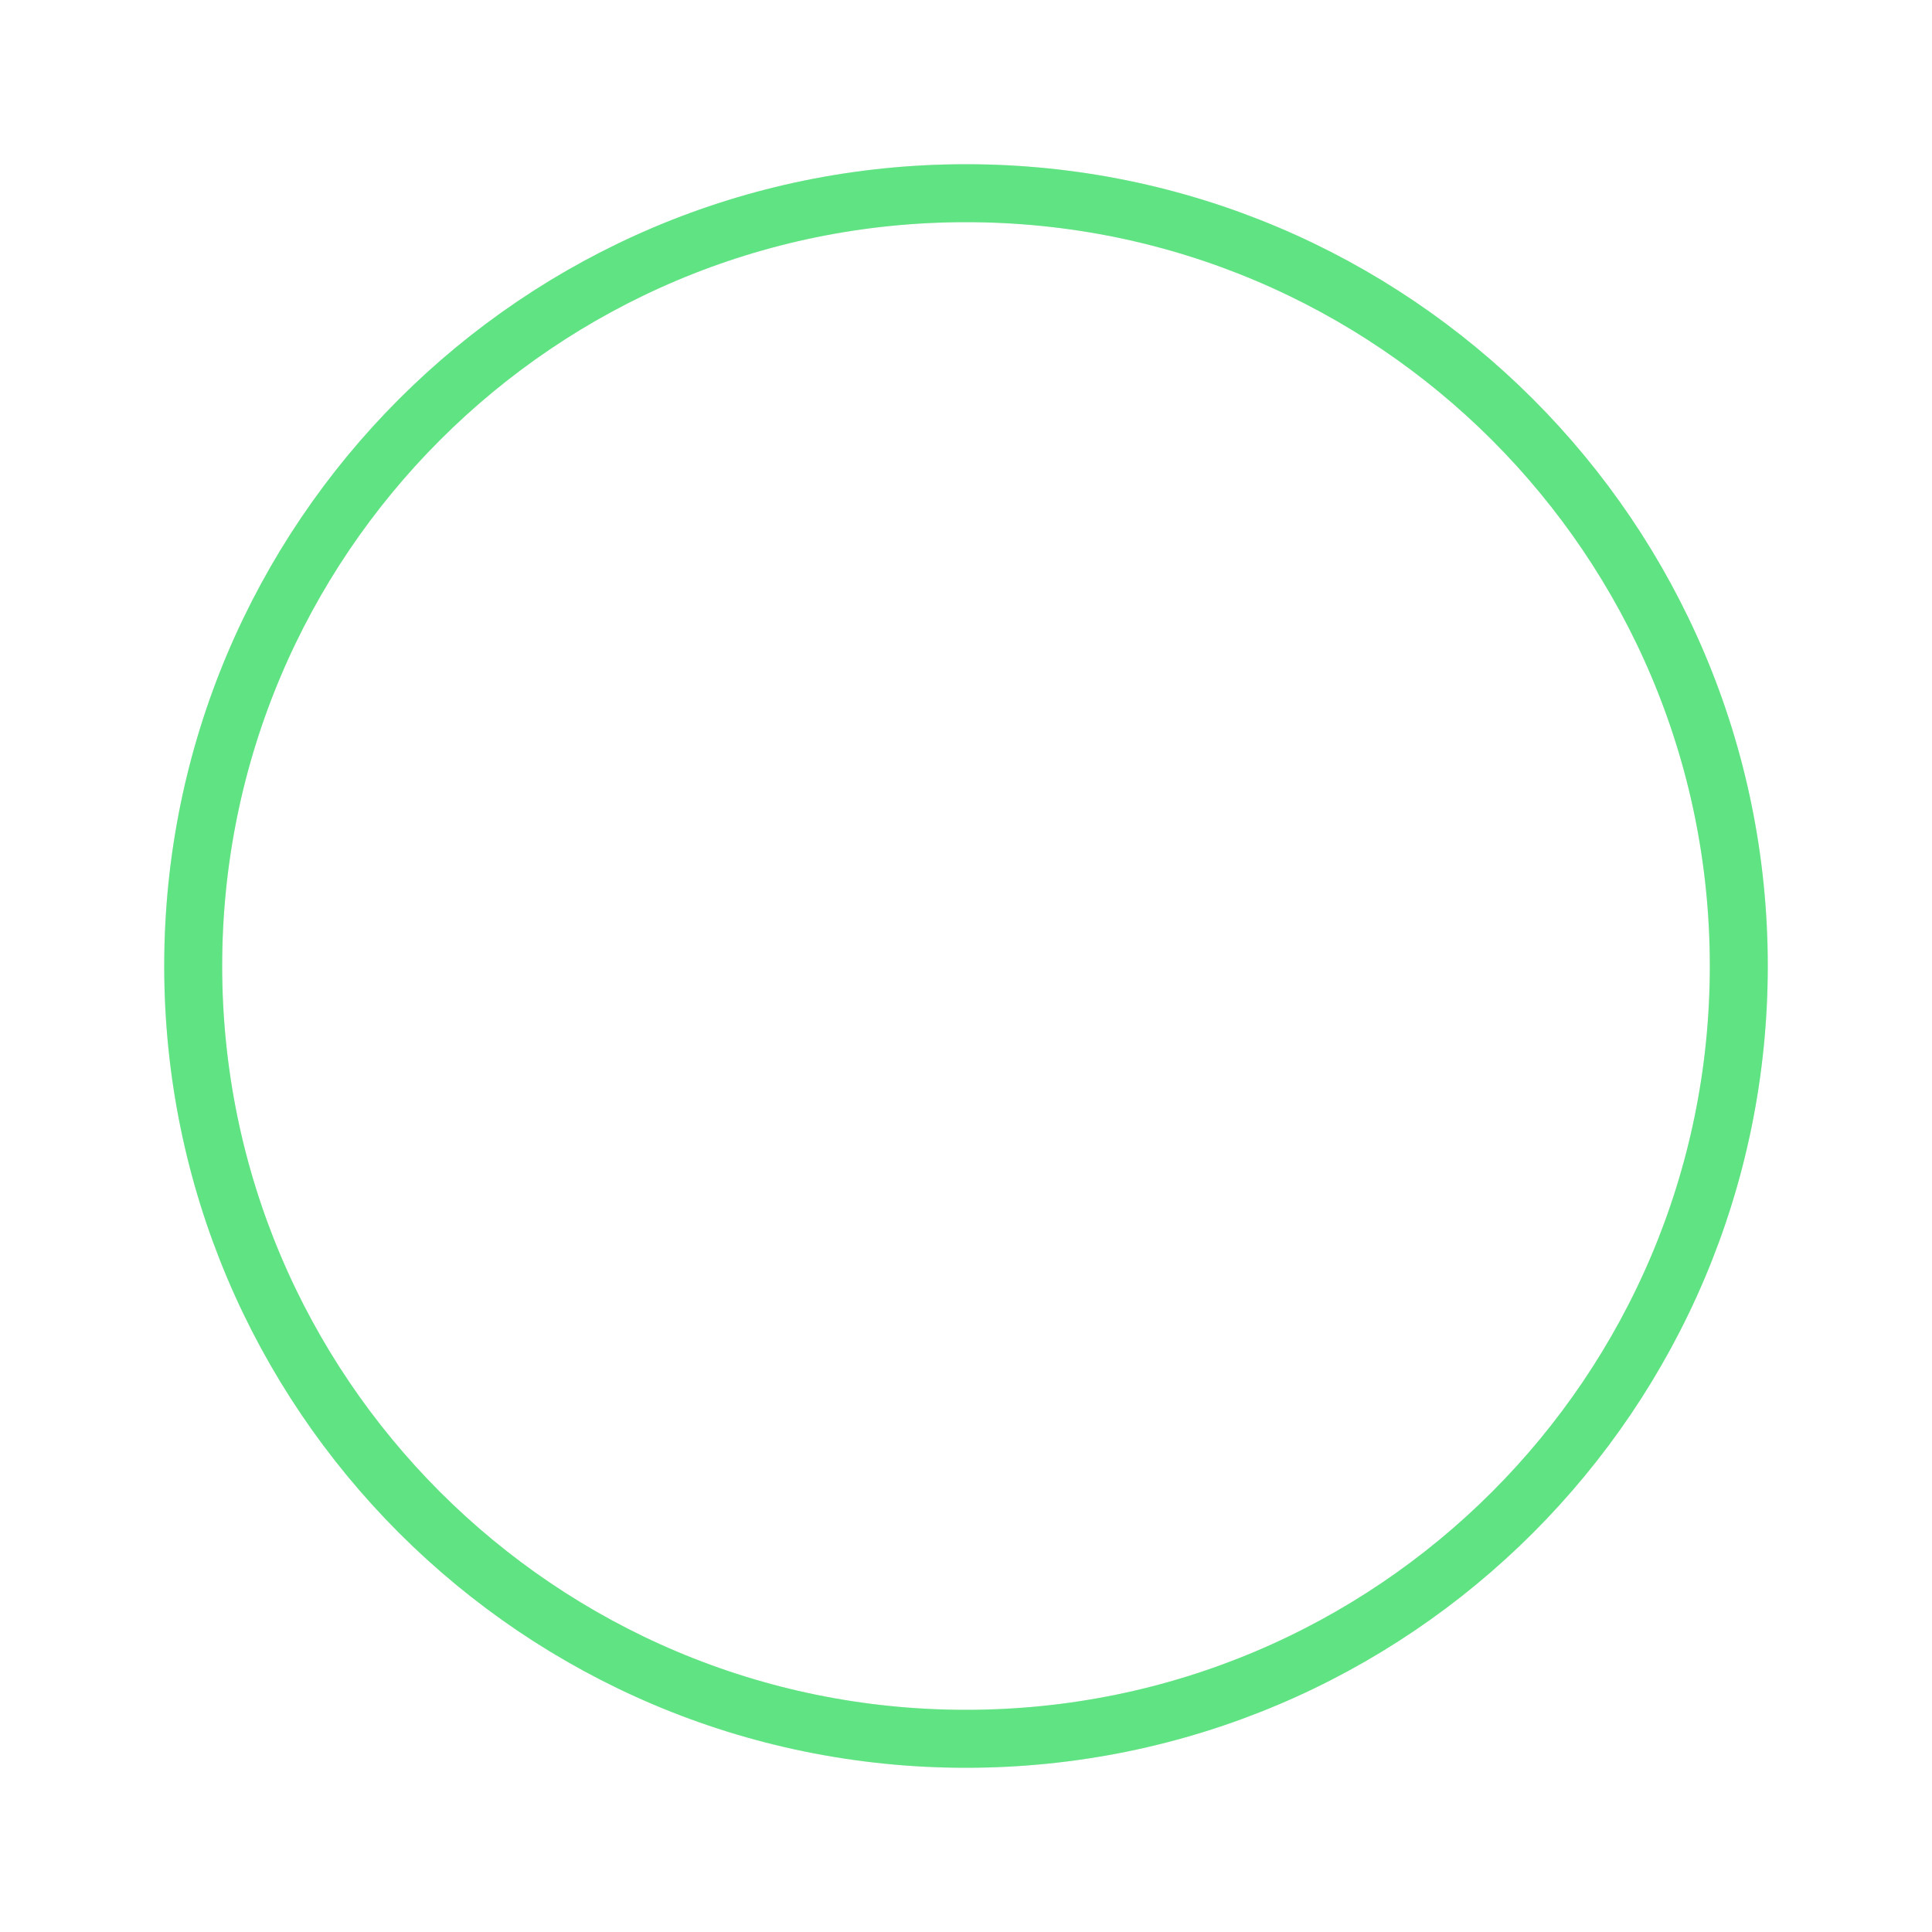
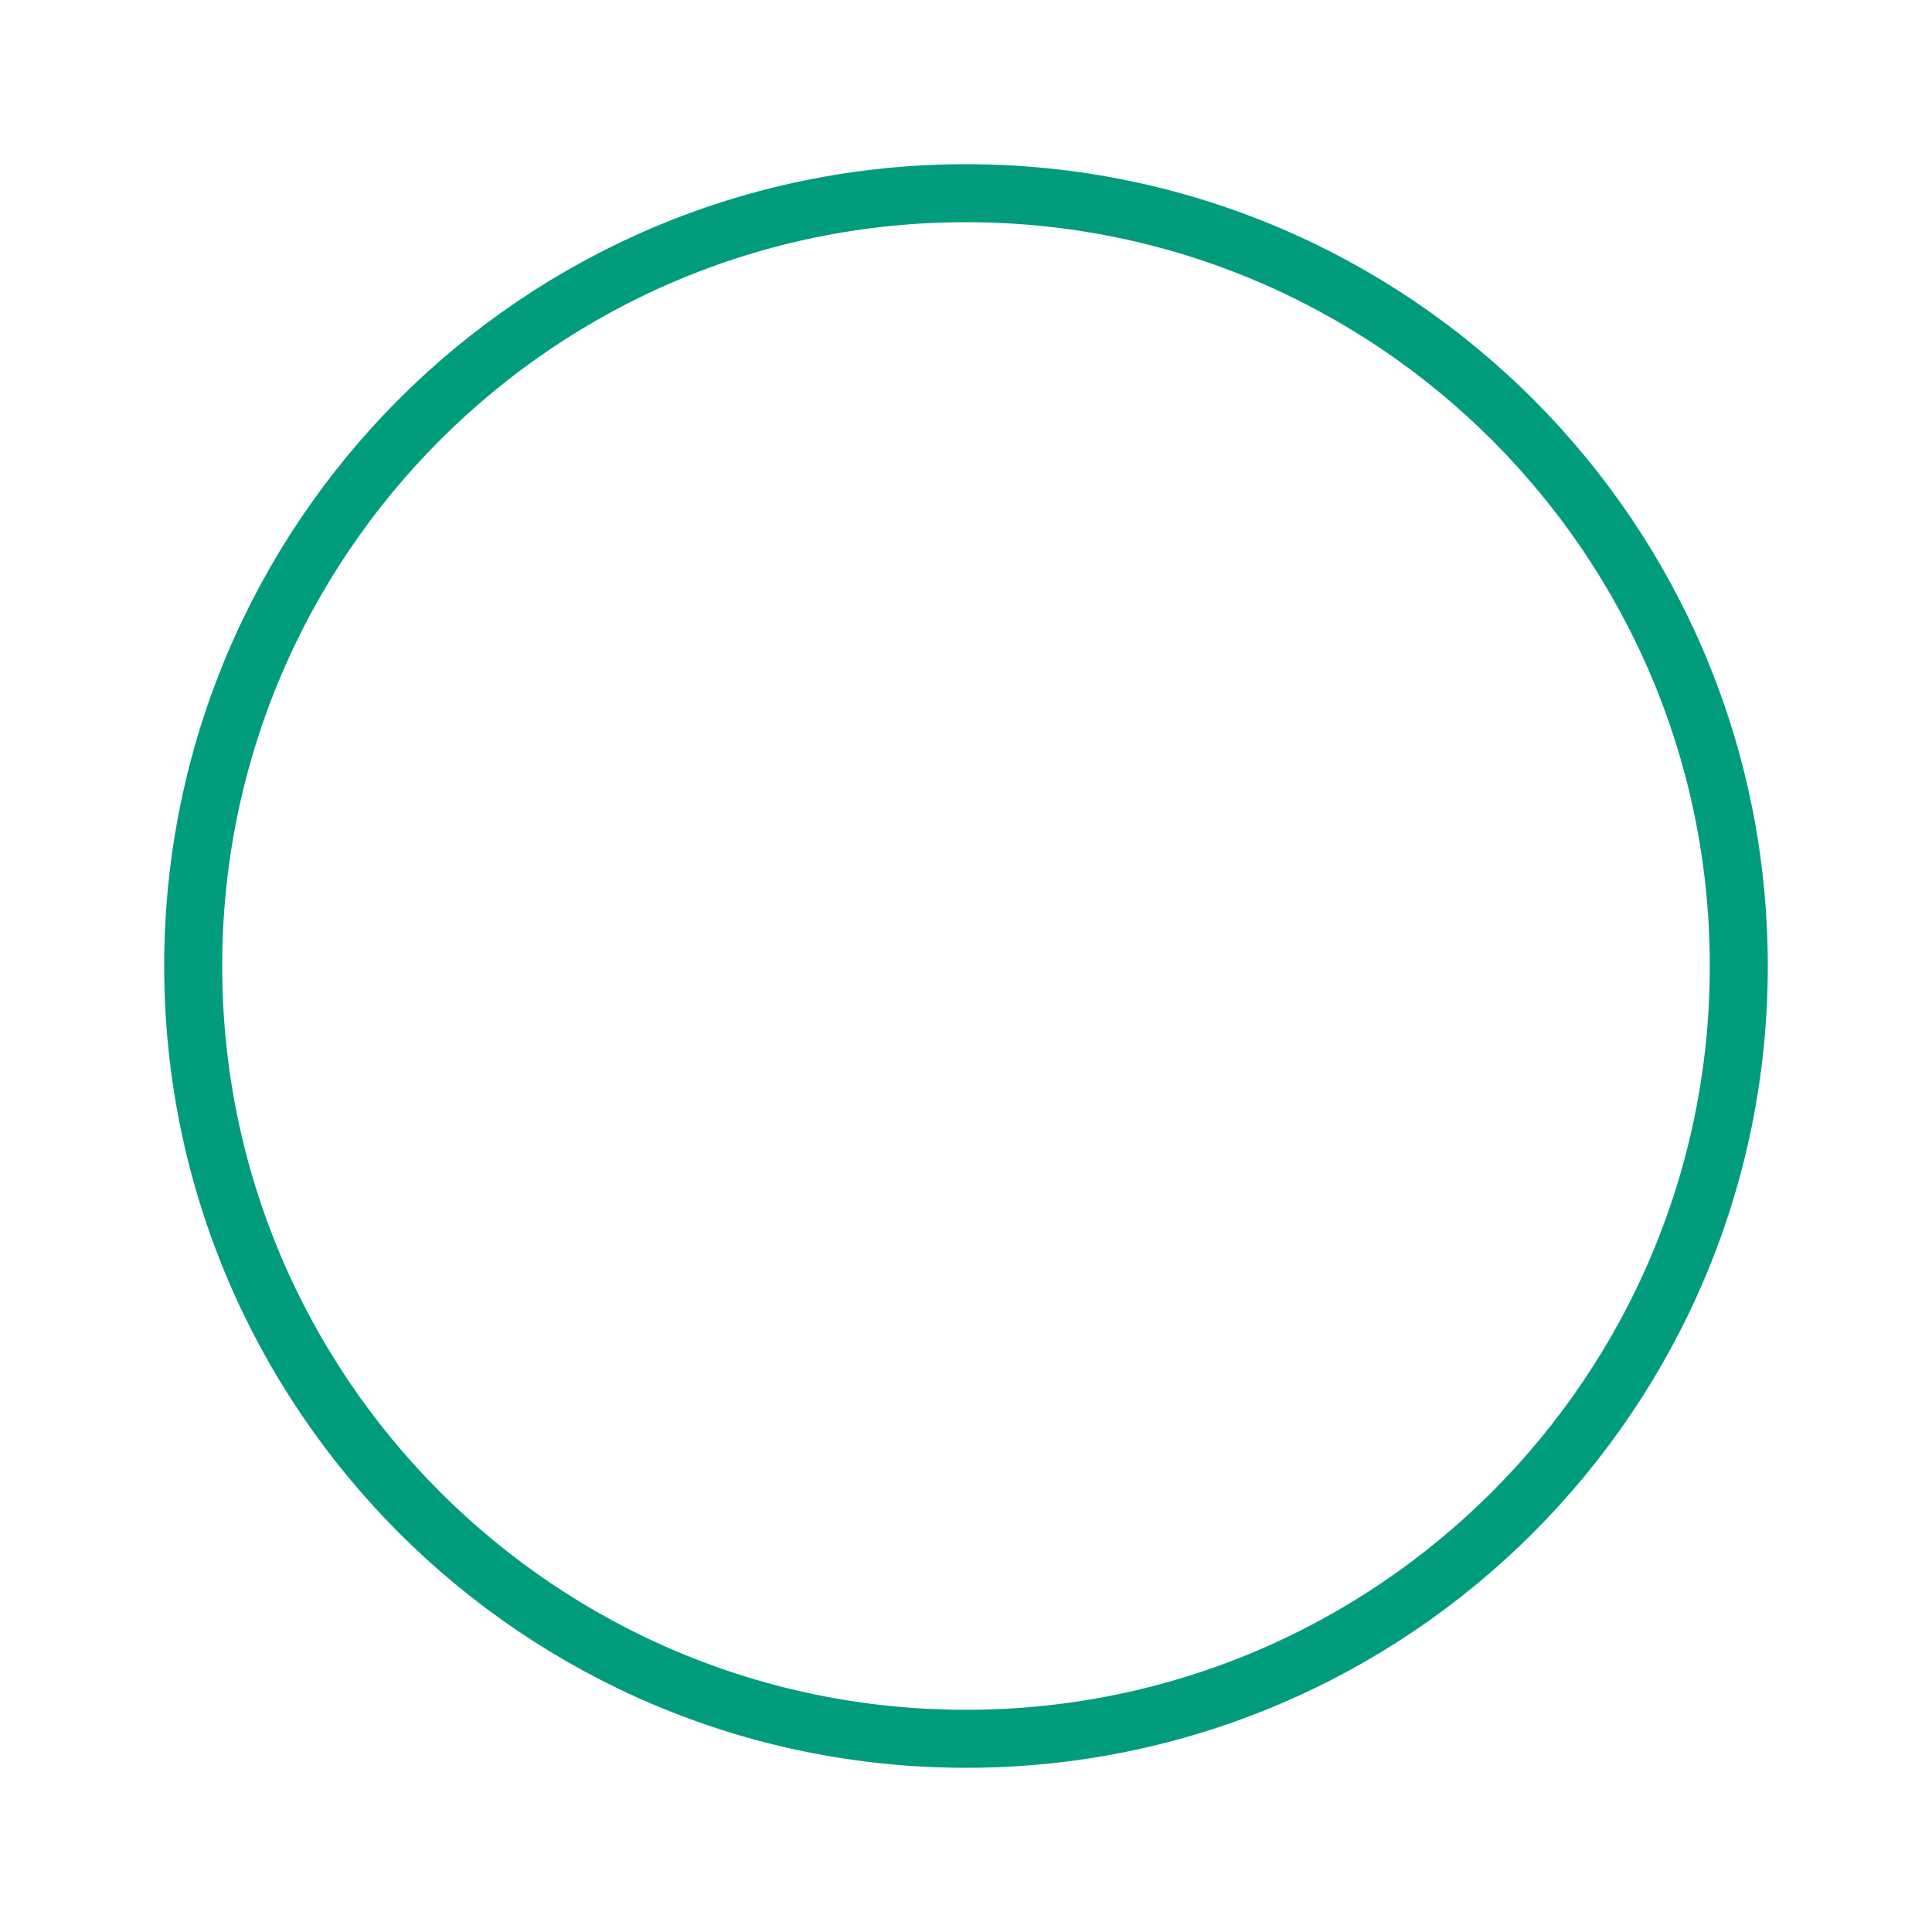
<svg xmlns="http://www.w3.org/2000/svg" width="80px" height="80px" viewBox="0 0 100 100" preserveAspectRatio="xMidYMid" class="uil-ripple">
  <rect x="0" y="0" width="100" height="100" fill="none" class="bk" />
  <g>
    <animate attributeName="opacity" dur="2s" repeatCount="indefinite" begin="0s" keyTimes="0;0.33;1" values="1;1;0" />
    <circle cx="50" cy="50" r="40" stroke="#ebebeb" fill="none" stroke-width="3" stroke-linecap="round">
      <animate attributeName="r" dur="2s" repeatCount="indefinite" begin="0s" keyTimes="0;0.33;1" values="0;22;44" />
    </circle>
  </g>
  <g>
    <animate attributeName="opacity" dur="2s" repeatCount="indefinite" begin="1s" keyTimes="0;0.33;1" values="1;1;0" />
-     <circle cx="50" cy="50" r="40" stroke="#60e483" fill="none" stroke-width="3" stroke-linecap="round">
+     <circle cx="50" cy="50" r="40" stroke="#009c7c" fill="none" stroke-width="3" stroke-linecap="round">
      <animate attributeName="r" dur="2s" repeatCount="indefinite" begin="1s" keyTimes="0;0.33;1" values="0;22;44" />
    </circle>
  </g>
</svg>
